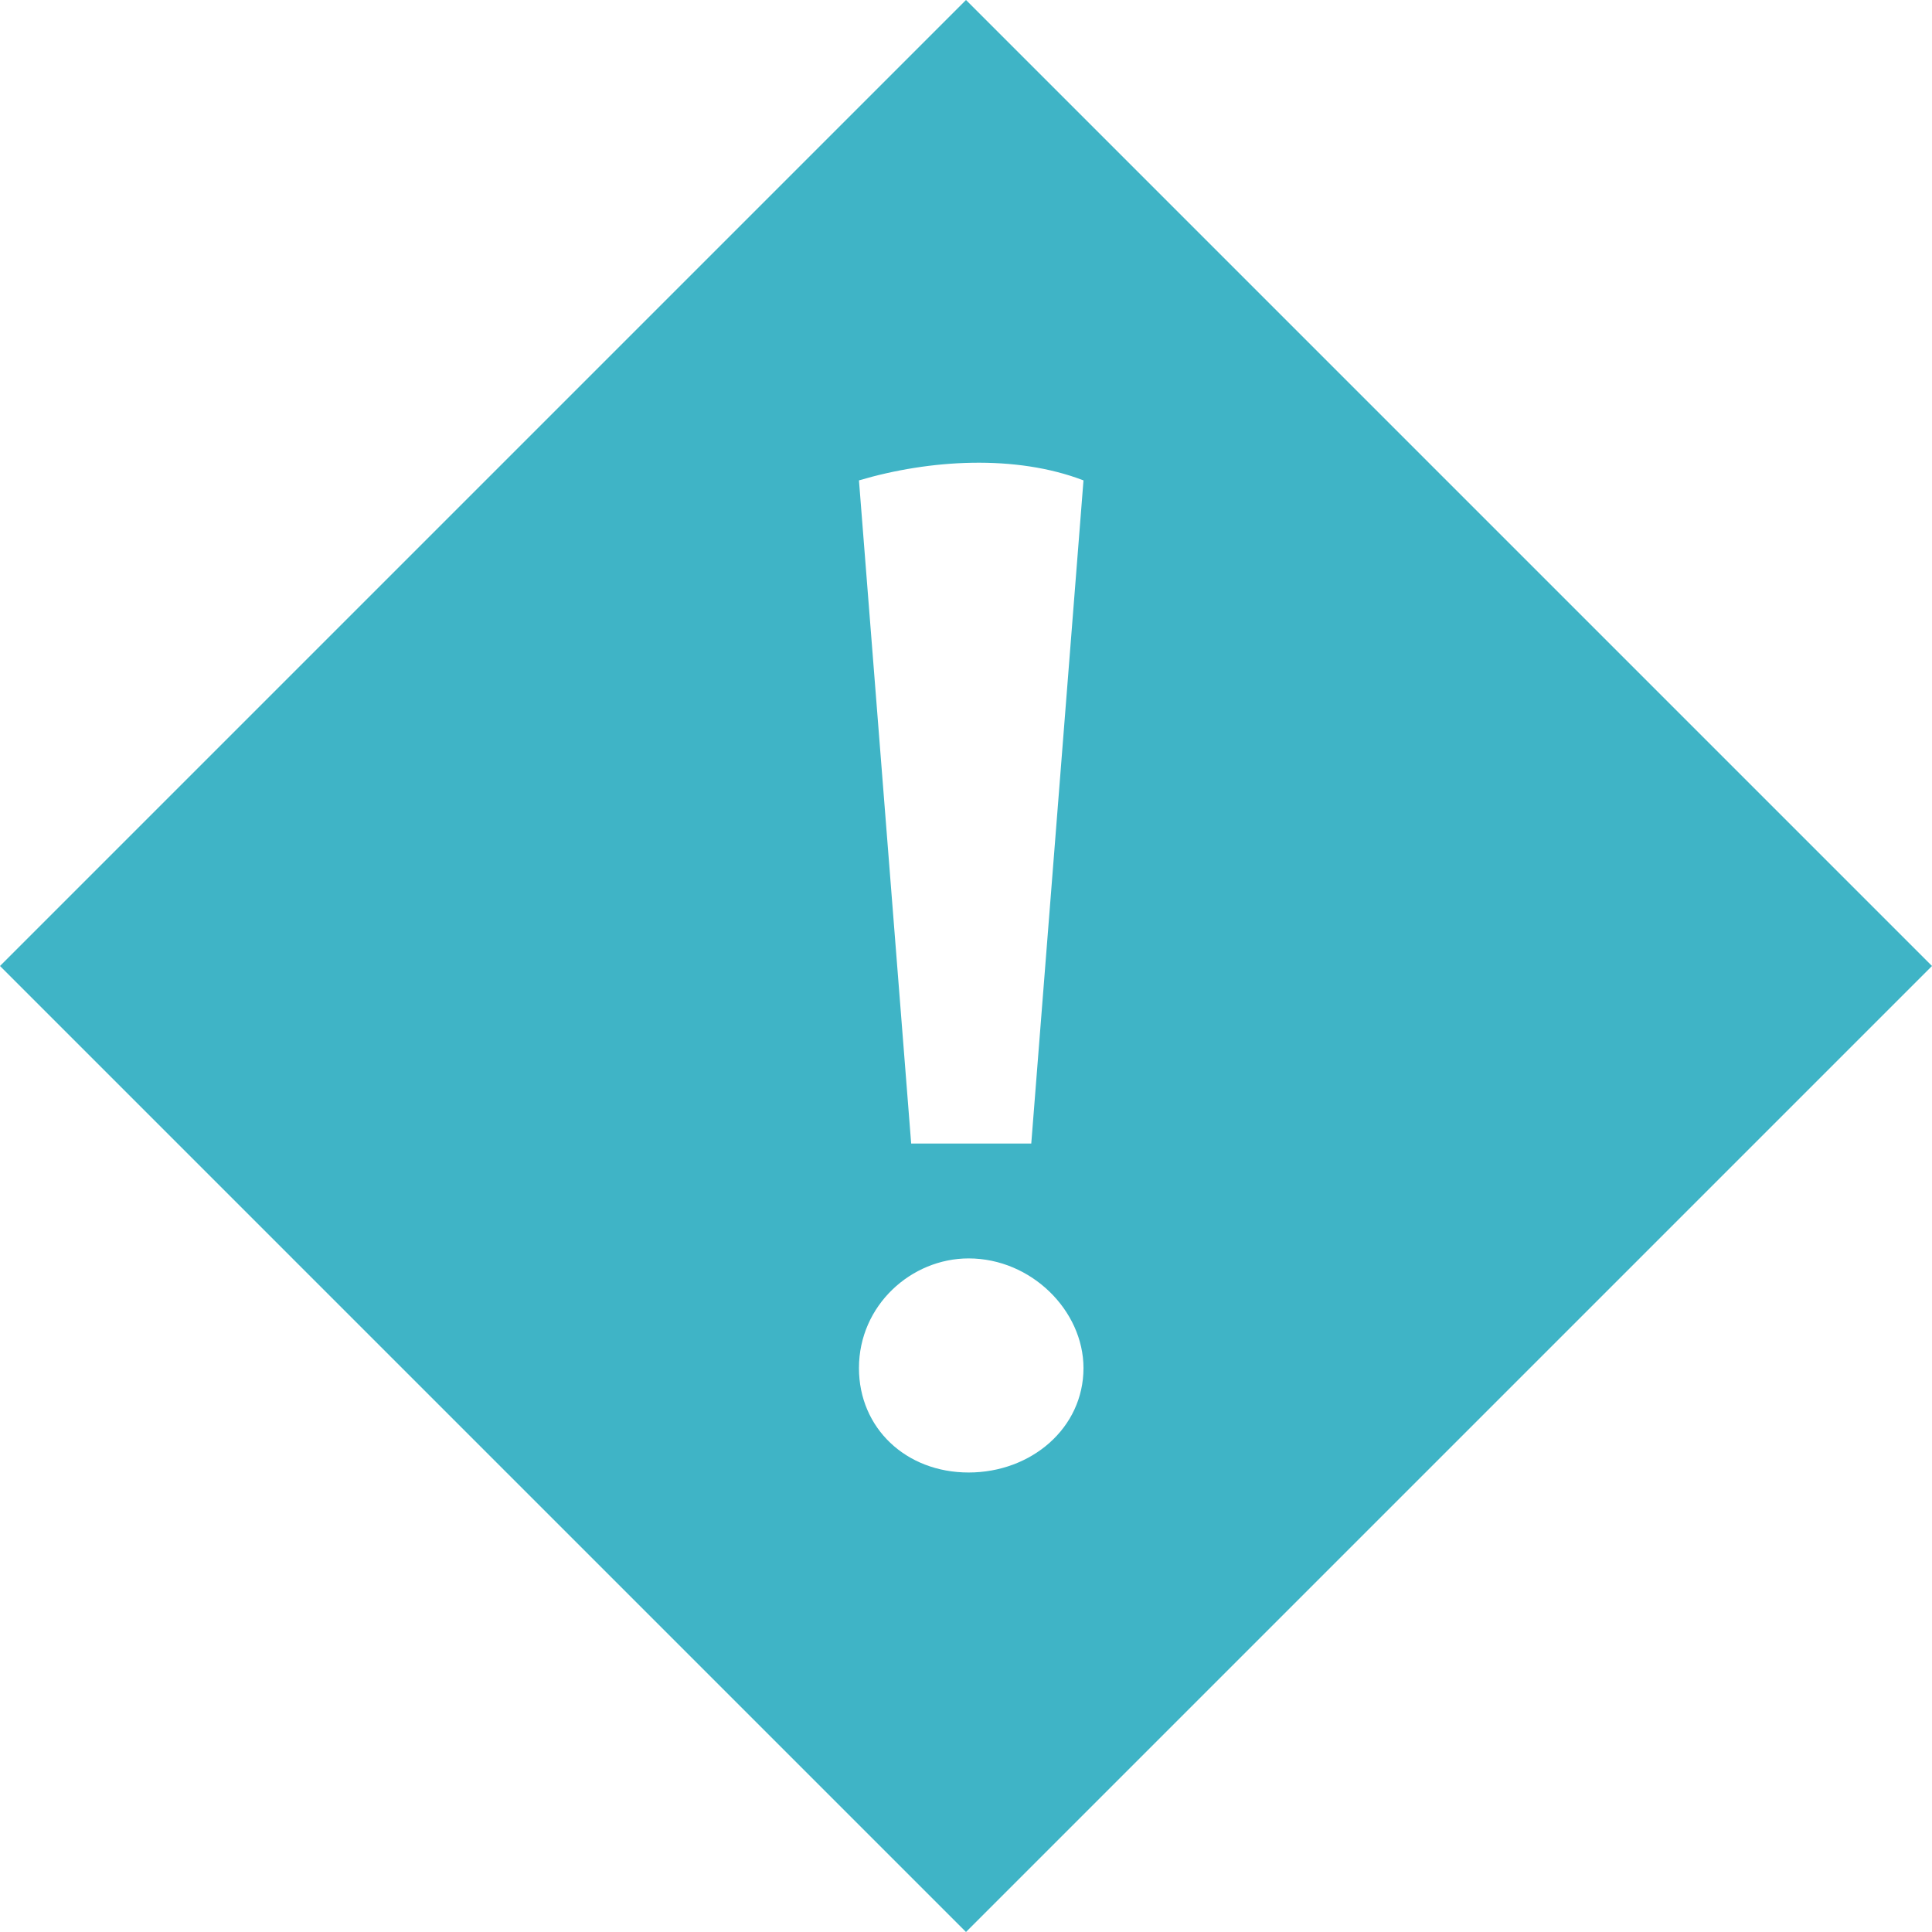
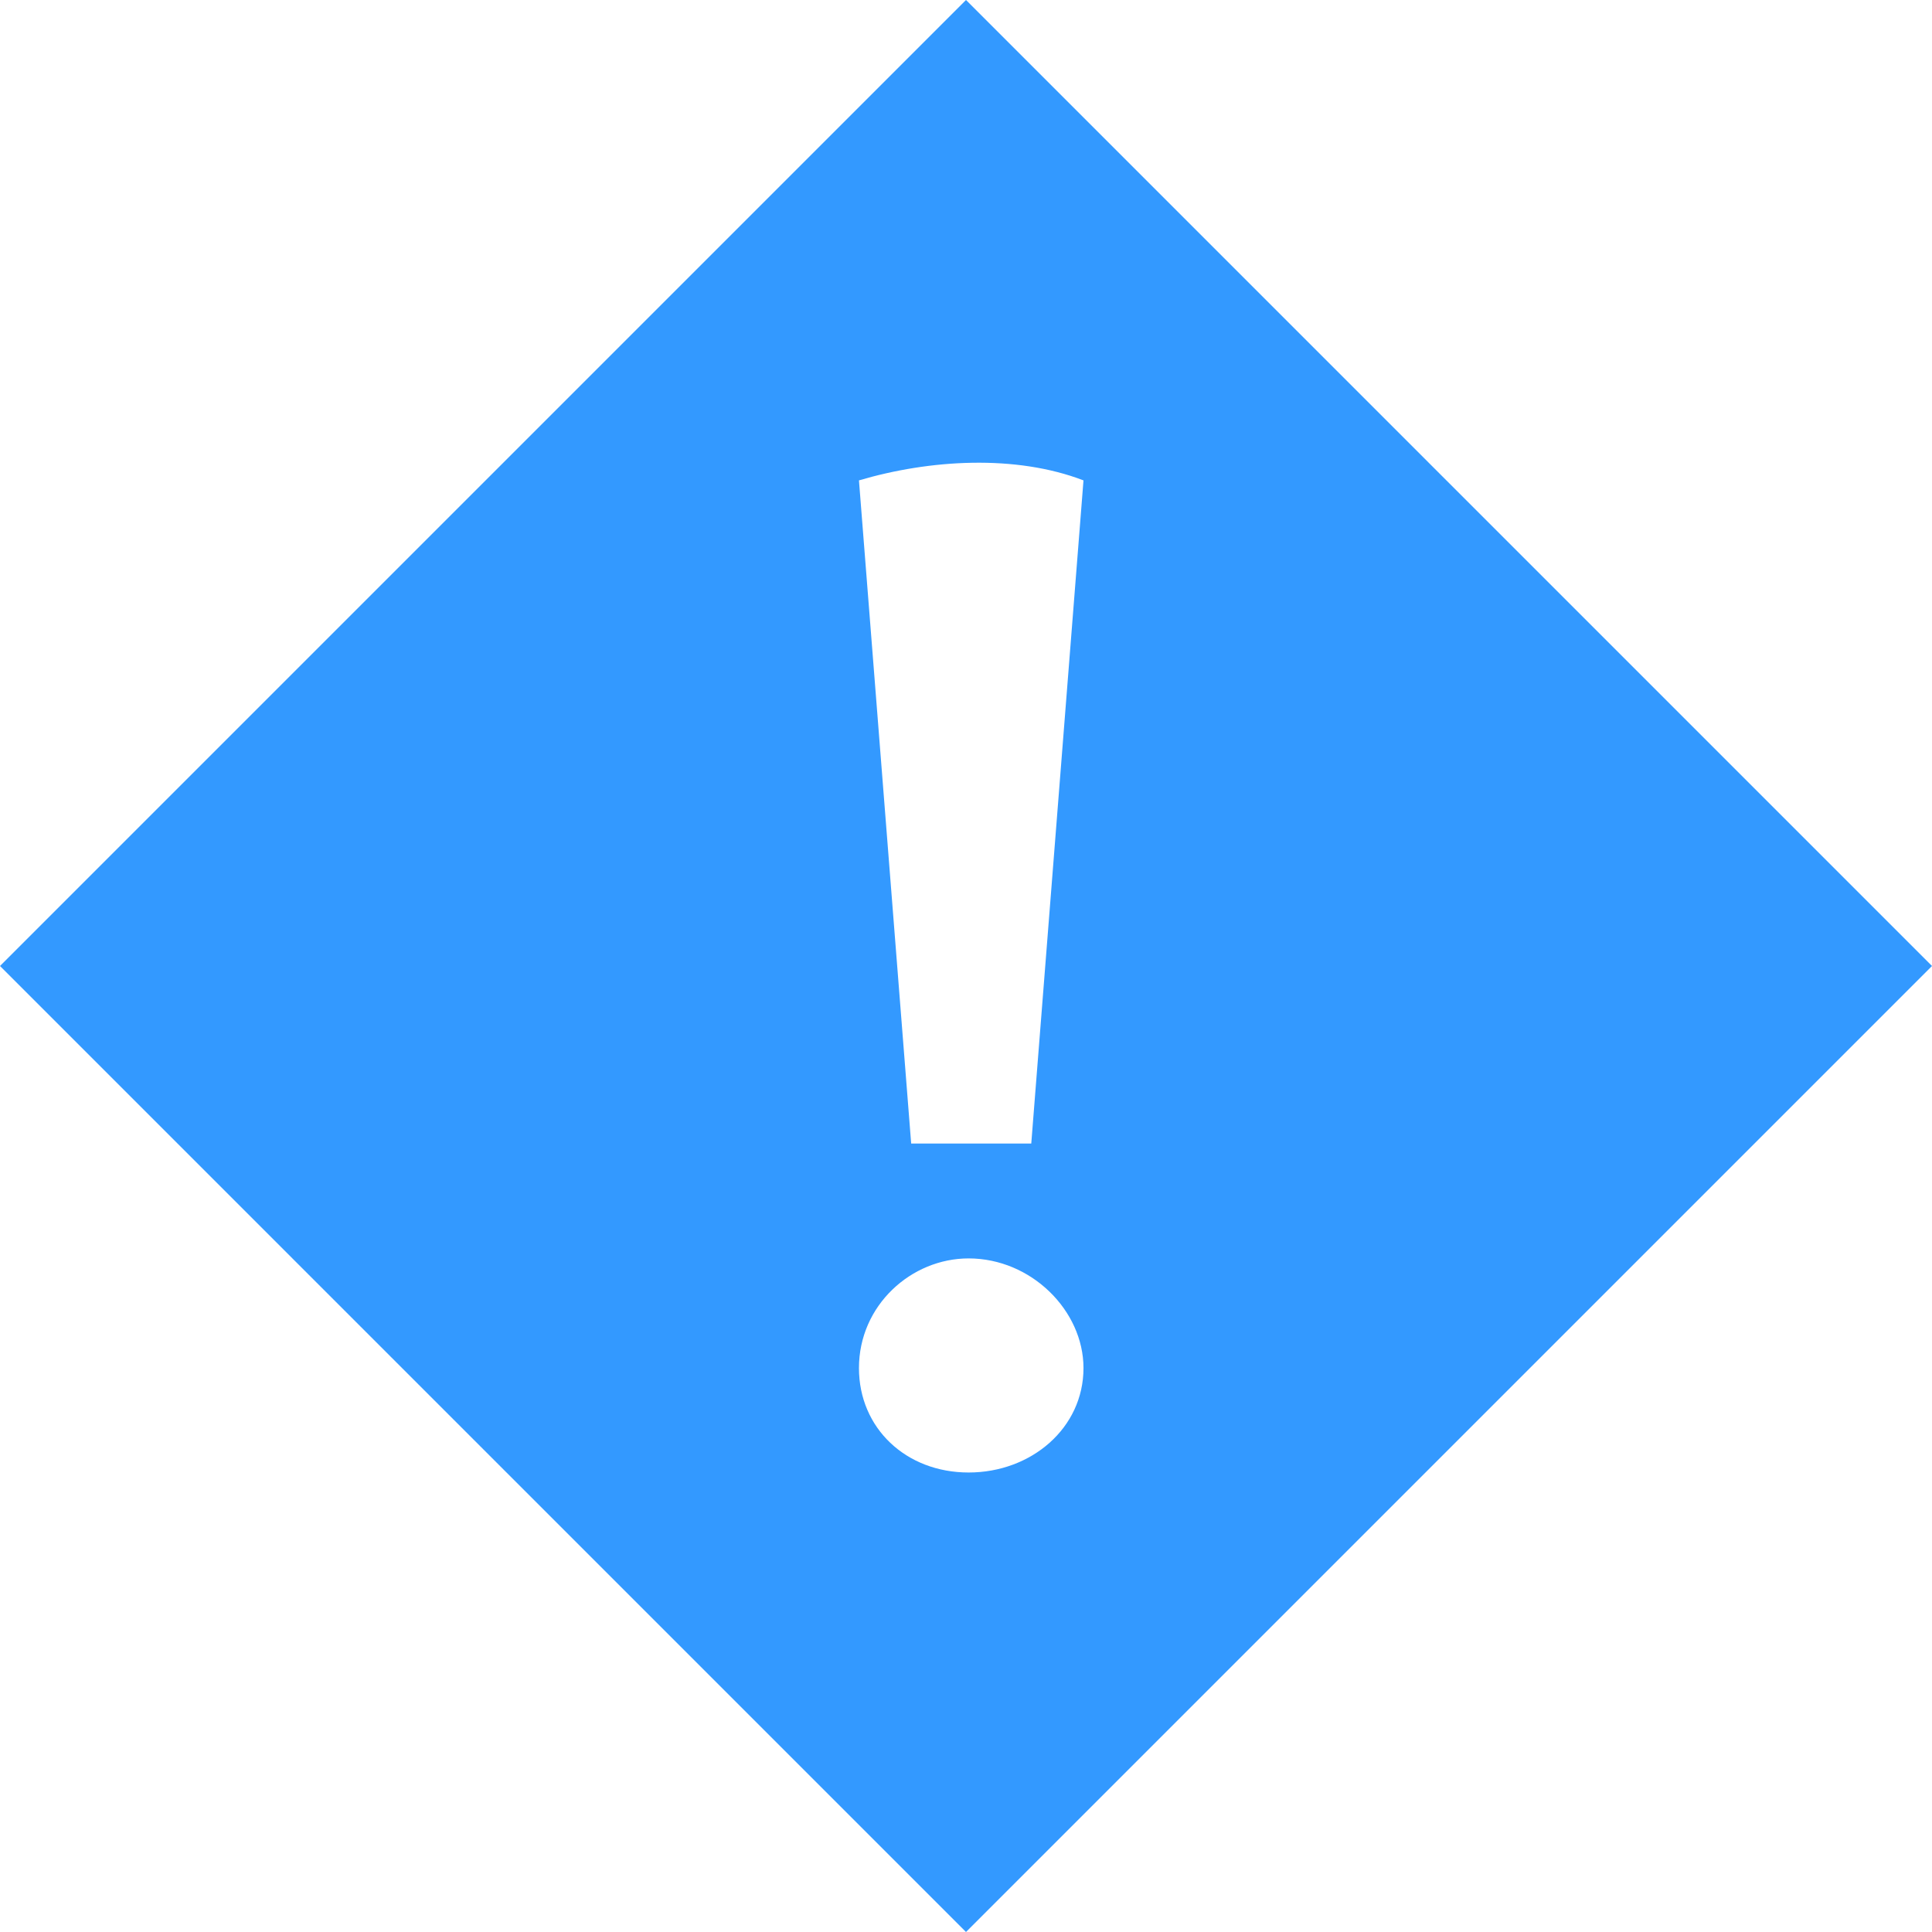
<svg xmlns="http://www.w3.org/2000/svg" version="1.1" id="Слой_1" x="0px" y="0px" width="74px" height="74px" viewBox="0 0 74 74" enable-background="new 0 0 74 74" xml:space="preserve">
-   <path fill="#3FB4C6" d="M37,0L0,37l37,37l37-37L37,0z M41.5,18.4l-2,25.4h-4.6l-2-25.4C35.6,17.6,38.9,17.4,41.5,18.4z M37.1,56.4  c-2.4,0-4.2-1.7-4.2-4c0-2.4,2-4.2,4.2-4.2c2.4,0,4.4,2,4.4,4.2C41.5,54.7,39.5,56.4,37.1,56.4z" />
+   <path fill="#3399FF" d="M37,0L0,37l37,37l37-37L37,0z M41.5,18.4l-2,25.4h-4.6l-2-25.4C35.6,17.6,38.9,17.4,41.5,18.4z M37.1,56.4  c-2.4,0-4.2-1.7-4.2-4c0-2.4,2-4.2,4.2-4.2c2.4,0,4.4,2,4.4,4.2C41.5,54.7,39.5,56.4,37.1,56.4z" />
</svg>
